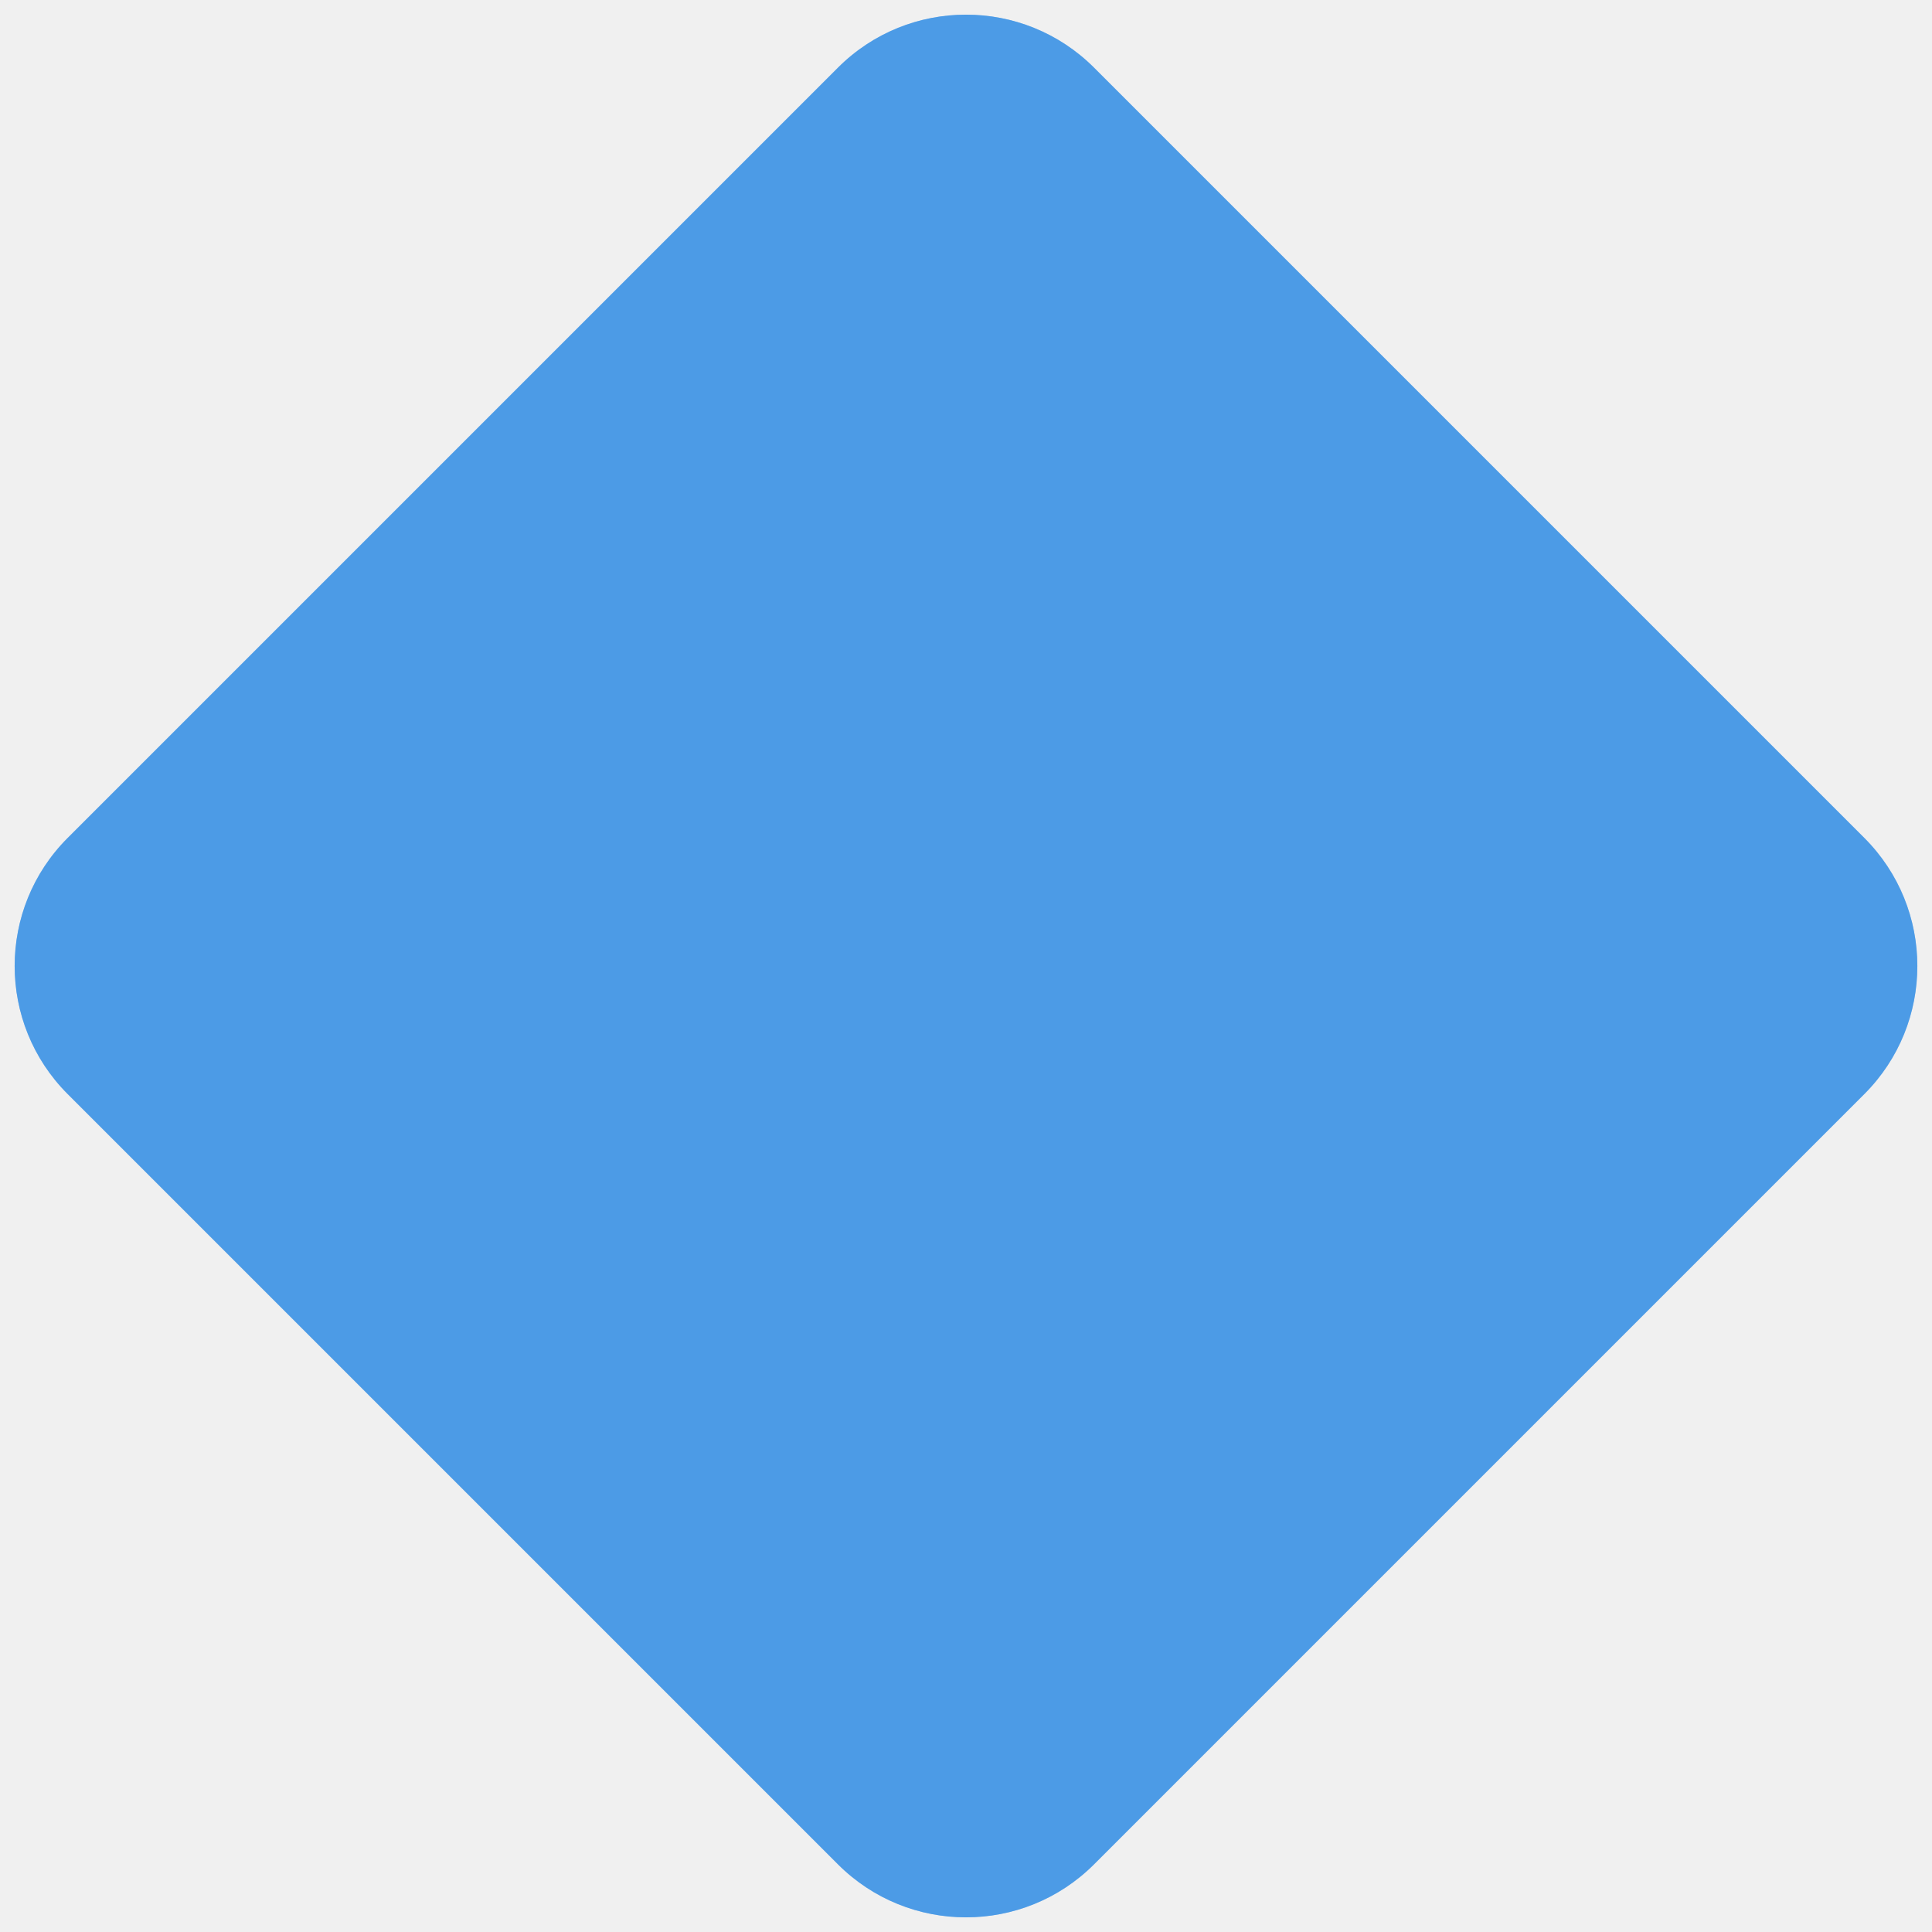
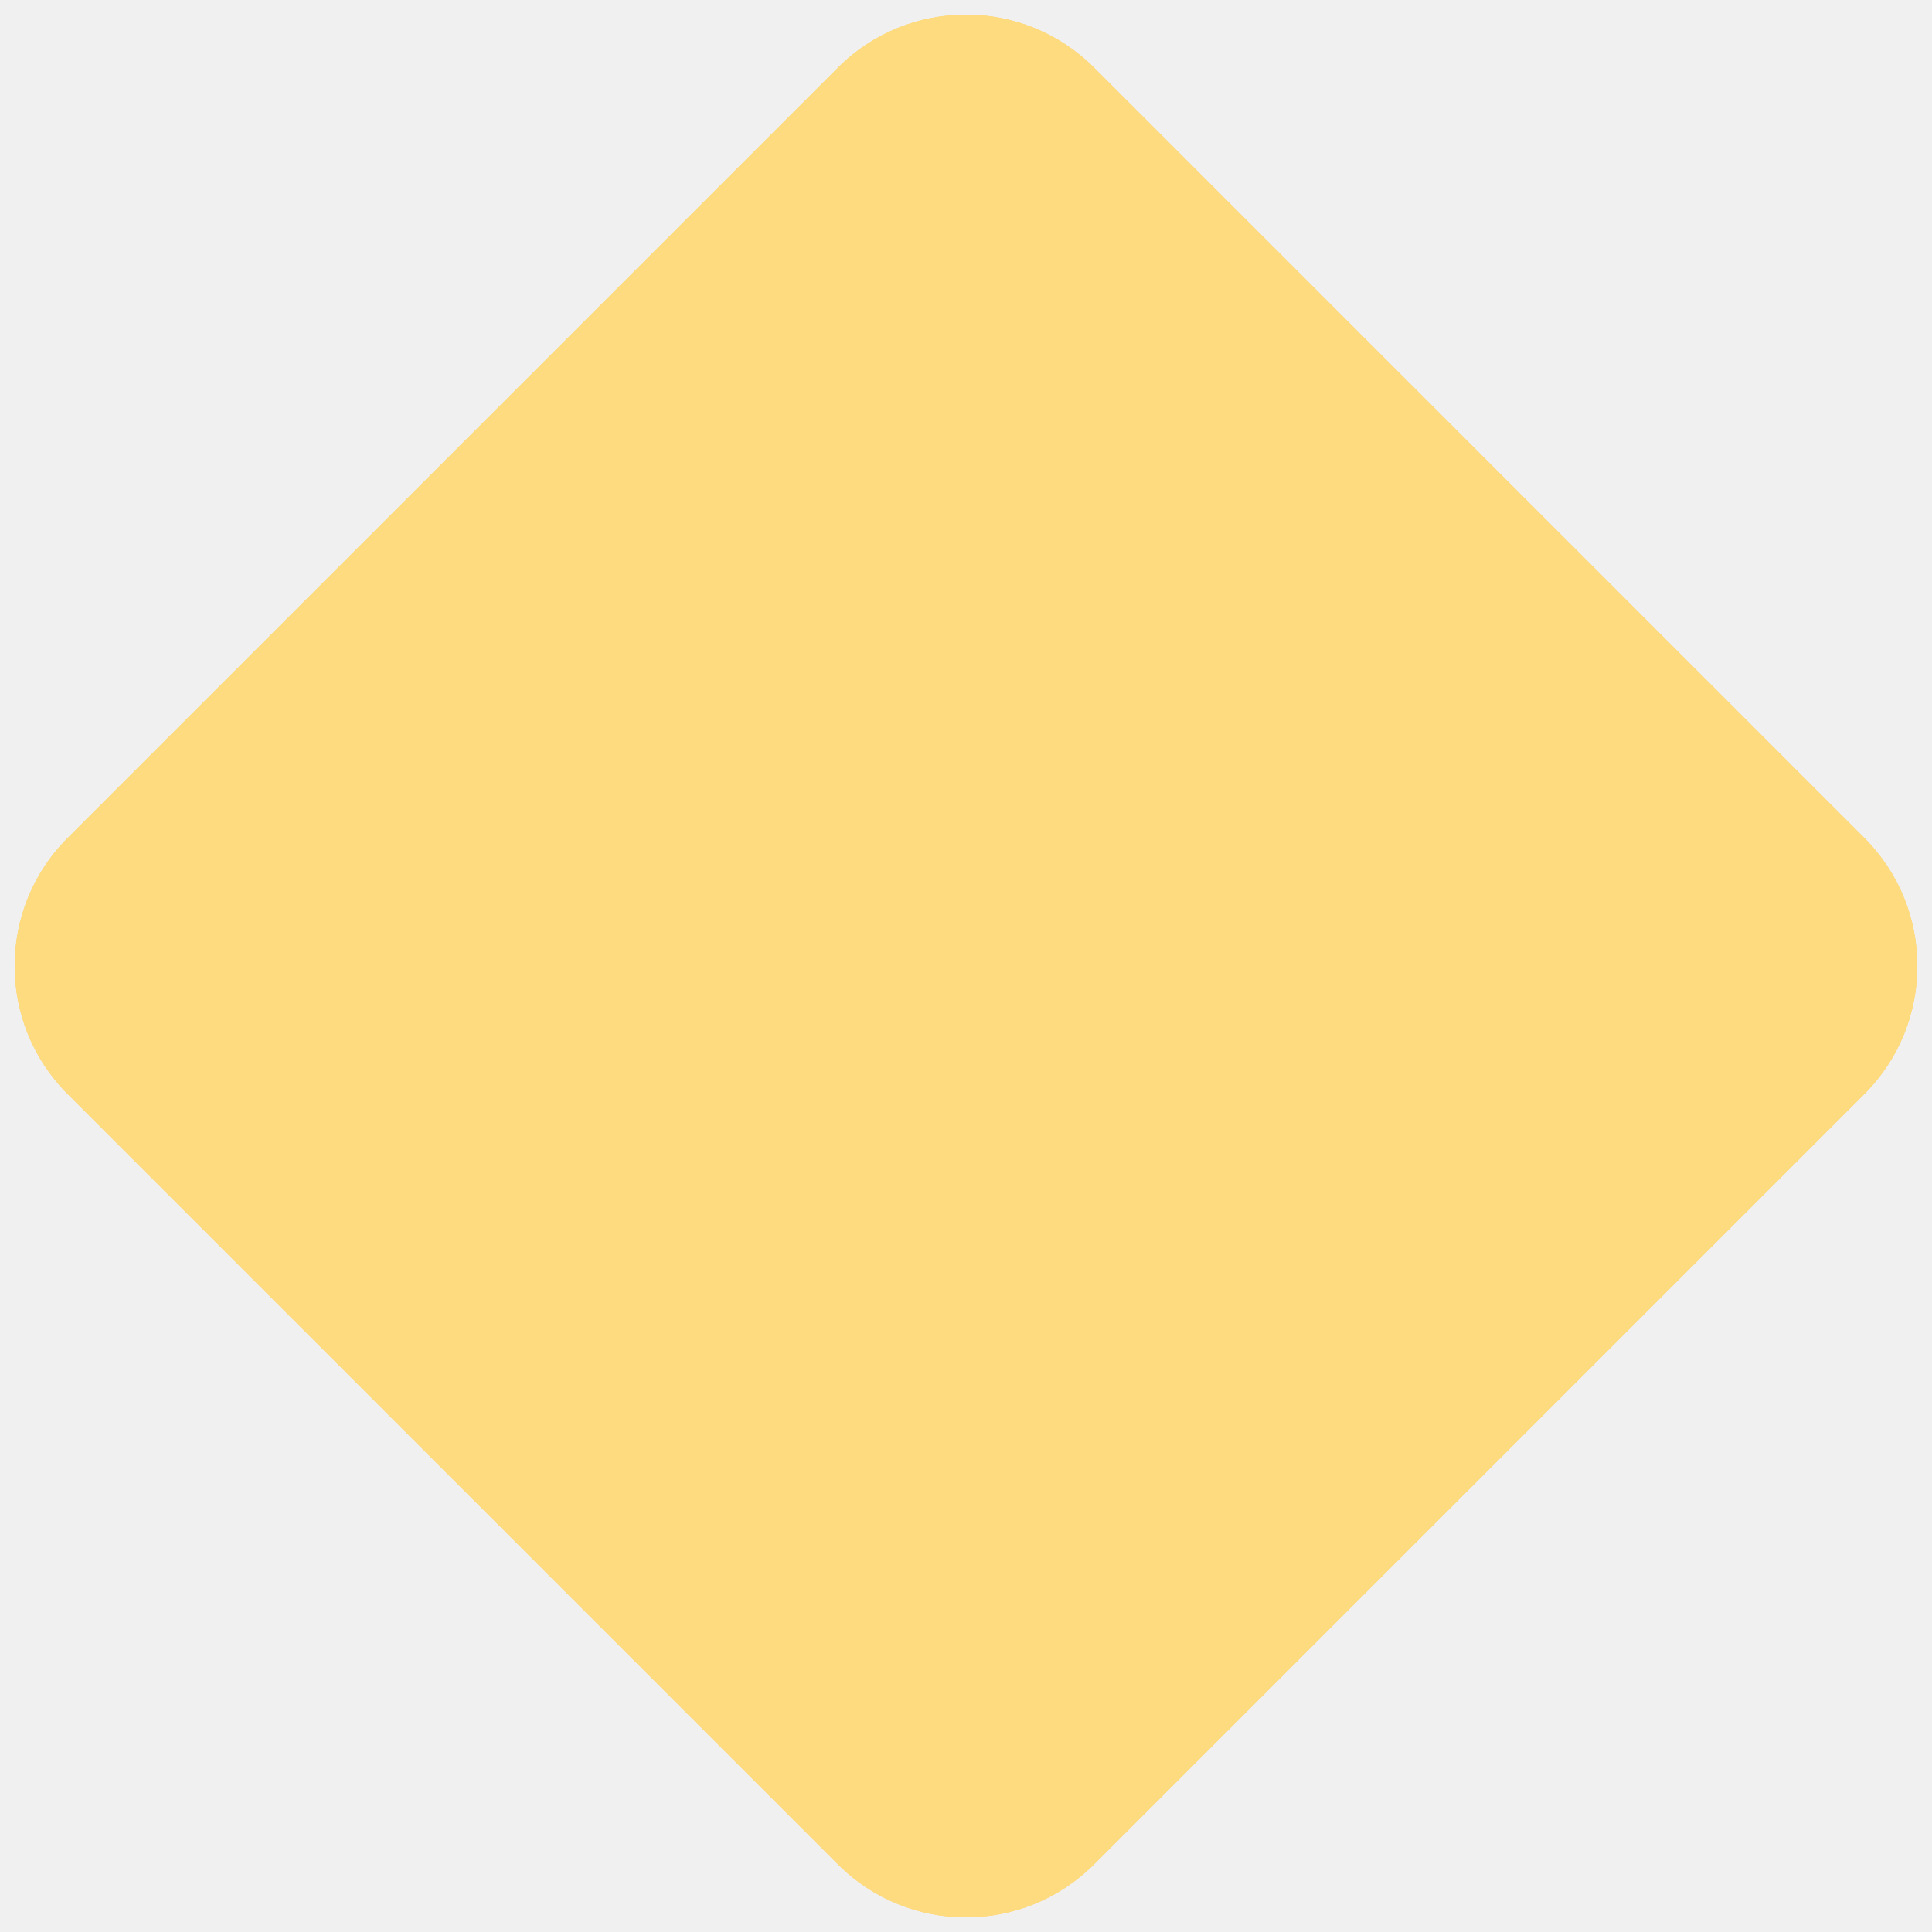
<svg xmlns="http://www.w3.org/2000/svg" width="32" height="32" viewBox="0 0 32 32" fill="none">
-   <path d="M13.879 1.121C15.05 -0.05 16.95 -0.05 18.121 1.121L30.879 13.879C32.05 15.05 32.05 16.95 30.879 18.121L18.121 30.879C16.95 32.05 15.05 32.05 13.879 30.879L1.121 18.121C-0.05 16.95 -0.05 15.05 1.121 13.879L13.879 1.121Z" fill="#0071DC" />
-   <path d="M13.879 1.121C15.05 -0.05 16.95 -0.05 18.121 1.121L30.879 13.879C32.05 15.05 32.05 16.95 30.879 18.121L18.121 30.879C16.95 32.05 15.05 32.05 13.879 30.879L1.121 18.121C-0.05 16.95 -0.05 15.05 1.121 13.879L13.879 1.121Z" fill="white" fill-opacity="0.3" />
+   <path d="M13.879 1.121C15.05 -0.05 16.95 -0.05 18.121 1.121L30.879 13.879C32.05 15.05 32.05 16.95 30.879 18.121L18.121 30.879C16.95 32.05 15.05 32.05 13.879 30.879L1.121 18.121C-0.05 16.95 -0.05 15.05 1.121 13.879L13.879 1.121Z" fill="#FFB700" />
+   <path d="M13.879 1.121C15.05 -0.05 16.95 -0.05 18.121 1.121L30.879 13.879C32.05 15.05 32.05 16.95 30.879 18.121L18.121 30.879C16.95 32.05 15.05 32.05 13.879 30.879L1.121 18.121C-0.05 16.95 -0.05 15.05 1.121 13.879L13.879 1.121Z" fill="white" fill-opacity="0.5" />
</svg>
